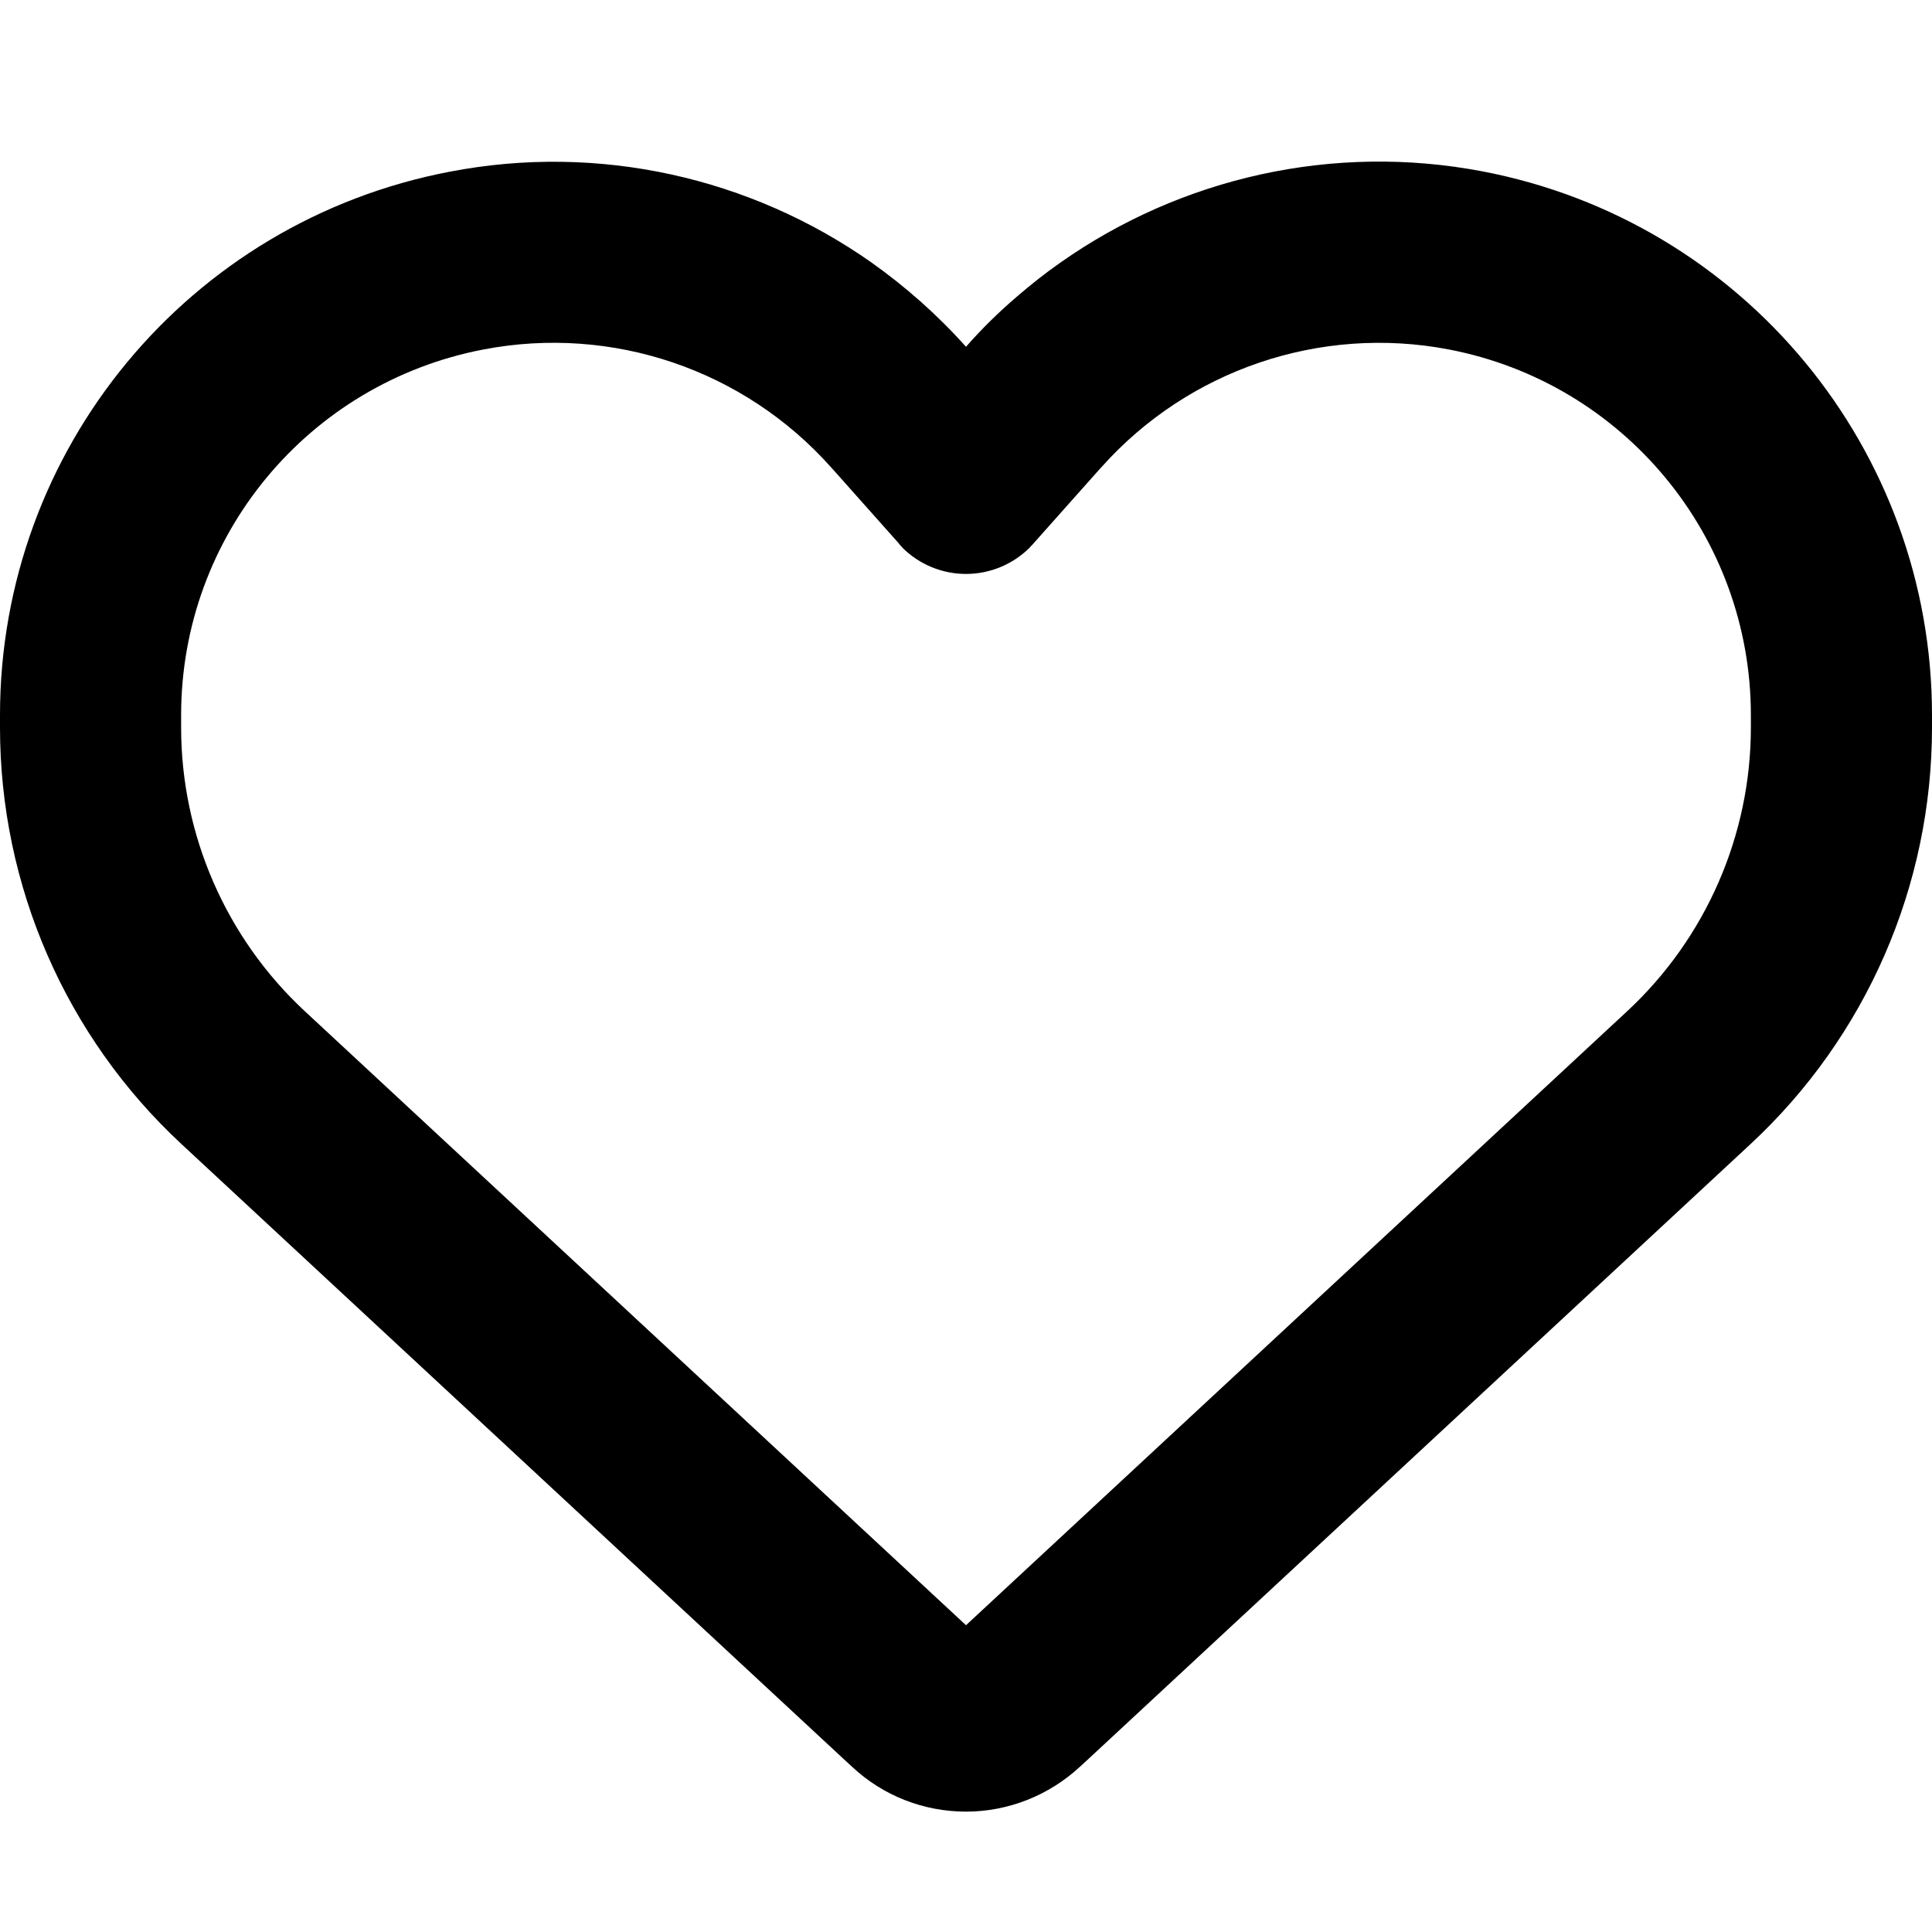
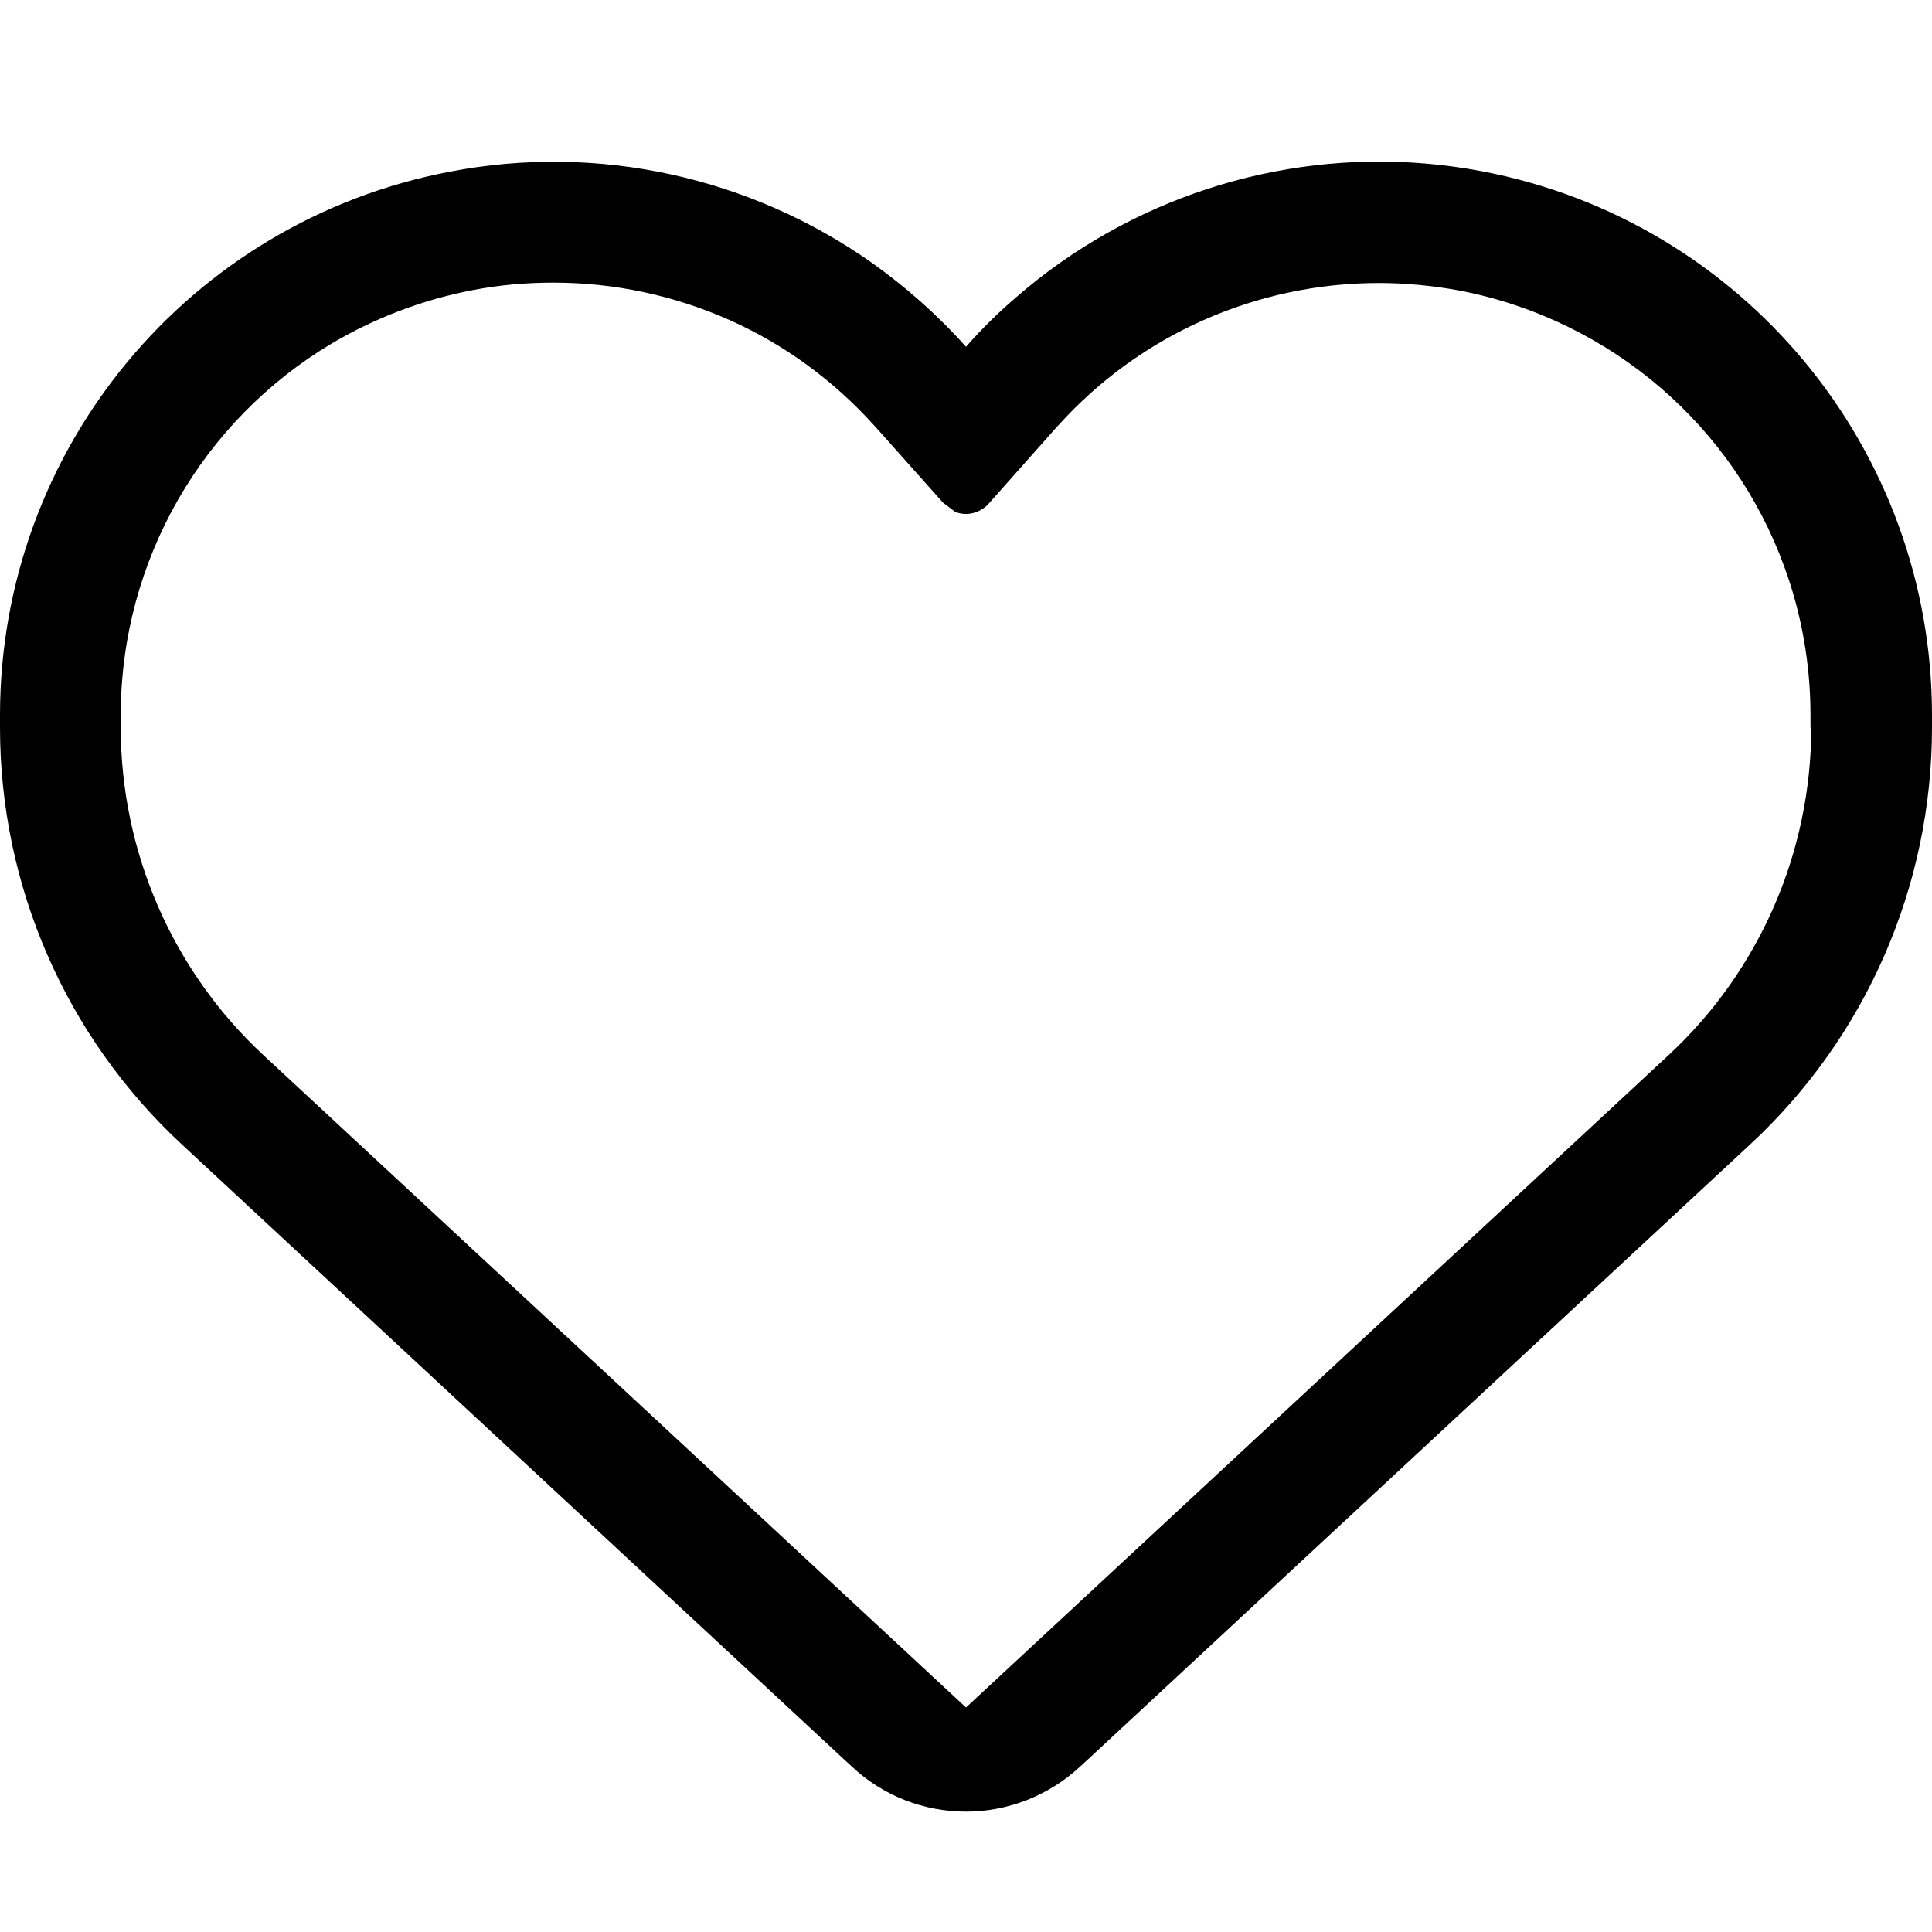
- <svg xmlns="http://www.w3.org/2000/svg" viewBox="0 0 512 512">
-   <path d="M225.8 468.2l-2.5-2.3L48.1 303.2C17.4 274.7 0 234.7 0 192.8v-3.3c0-70.4 50-130.8 119.2-144C158.6 37.9 198.9 47 231 69.6c9 6.4 17.4 13.8 25 22.3c4.2-4.8 8.7-9.2 13.5-13.3c3.7-3.2 7.5-6.2 11.5-9c0 0 0 0 0 0C313.1 47 353.4 37.9 392.8 45.4C462 58.6 512 119.1 512 189.5v3.3c0 41.9-17.4 81.9-48.1 110.4L288.7 465.9l-2.5 2.3c-8.2 7.6-19 11.9-30.2 11.9s-22-4.2-30.2-11.9zM239.1 145c-.4-.3-.7-.7-1-1.1l-17.8-20c0 0-.1-.1-.1-.1c0 0 0 0 0 0c-23.1-25.9-58-37.7-92-31.2C81.6 101.5 48 142.1 48 189.5v3.3c0 28.5 11.9 55.8 32.8 75.2L256 430.7 431.2 268c20.9-19.4 32.8-46.7 32.8-75.2v-3.3c0-47.3-33.6-88-80.1-96.9c-34-6.5-69 5.4-92 31.2c0 0 0 0-.1 .1s0 0-.1 .1l-17.8 20c-.3 .4-.7 .7-1 1.1c-4.5 4.5-10.6 7-16.9 7s-12.4-2.5-16.9-7z" />
+ <svg xmlns="http://www.w3.org/2000/svg" version="1.1" id="Calque_1" x="0px" y="0px" viewBox="0 0 512 512" style="enable-background:new 0 0 512 512;" xml:space="preserve">
+   <path d="M392.8,45.4C353.4,37.9,313.1,47,281,69.6c-4,2.8-7.8,5.8-11.5,9c-4.8,4.1-9.3,8.5-13.5,13.3c-7.6-8.5-16-15.9-25-22.3  C198.9,47,158.6,37.9,119.2,45.5C50,58.7,0,119.1,0,189.5v3.3c0,41.9,17.4,81.9,48.1,110.4l175.2,162.7l2.5,2.3v0  c8.2,7.7,19,11.9,30.2,11.9s22-4.3,30.2-11.9l2.5-2.3l175.2-162.7c30.7-28.5,48.1-68.5,48.1-110.4v-3.3  C512,119.1,462,58.6,392.8,45.4z M480,192.8c0,33-13.7,64.5-37.9,86.9l0,0l0,0c0,0,0,0,0,0L256,452.5L69.9,279.7l0,0  c-24.2-22.4-37.9-54-37.9-86.9v-3.3c0-20.6,5.5-40.2,15.2-57.1c9.7-16.9,23.7-31.2,40.6-41.3c11.3-6.7,23.9-11.6,37.4-14.2l0,0  c7.2-1.4,14.4-2,21.5-2c16.1,0,32,3.4,46.6,9.9c14.4,6.4,27.5,15.9,38.4,28l0.2,0.2l18,20.2l3.3,2.5c0.9,0.3,1.8,0.5,2.8,0.5  c2,0,3.9-0.8,5.4-2.1c0.1-0.1,0.2-0.2,0.2-0.2c0.1-0.1,0.2-0.2,0.3-0.3l18.2-20.5l0.3-0.3c10.9-12.1,24-21.5,38.4-27.9  c14.6-6.5,30.5-9.9,46.6-9.9c7.1,0,14.3,0.7,21.4,2l-0.1,0l0.1,0c0,0,0,0,0,0l0,0c20.2,3.9,38.4,13,53.2,25.7  c14.8,12.7,26.2,29.1,32.9,47.6c4.5,12.3,6.9,25.6,6.9,39.3V192.8z" />
</svg>
